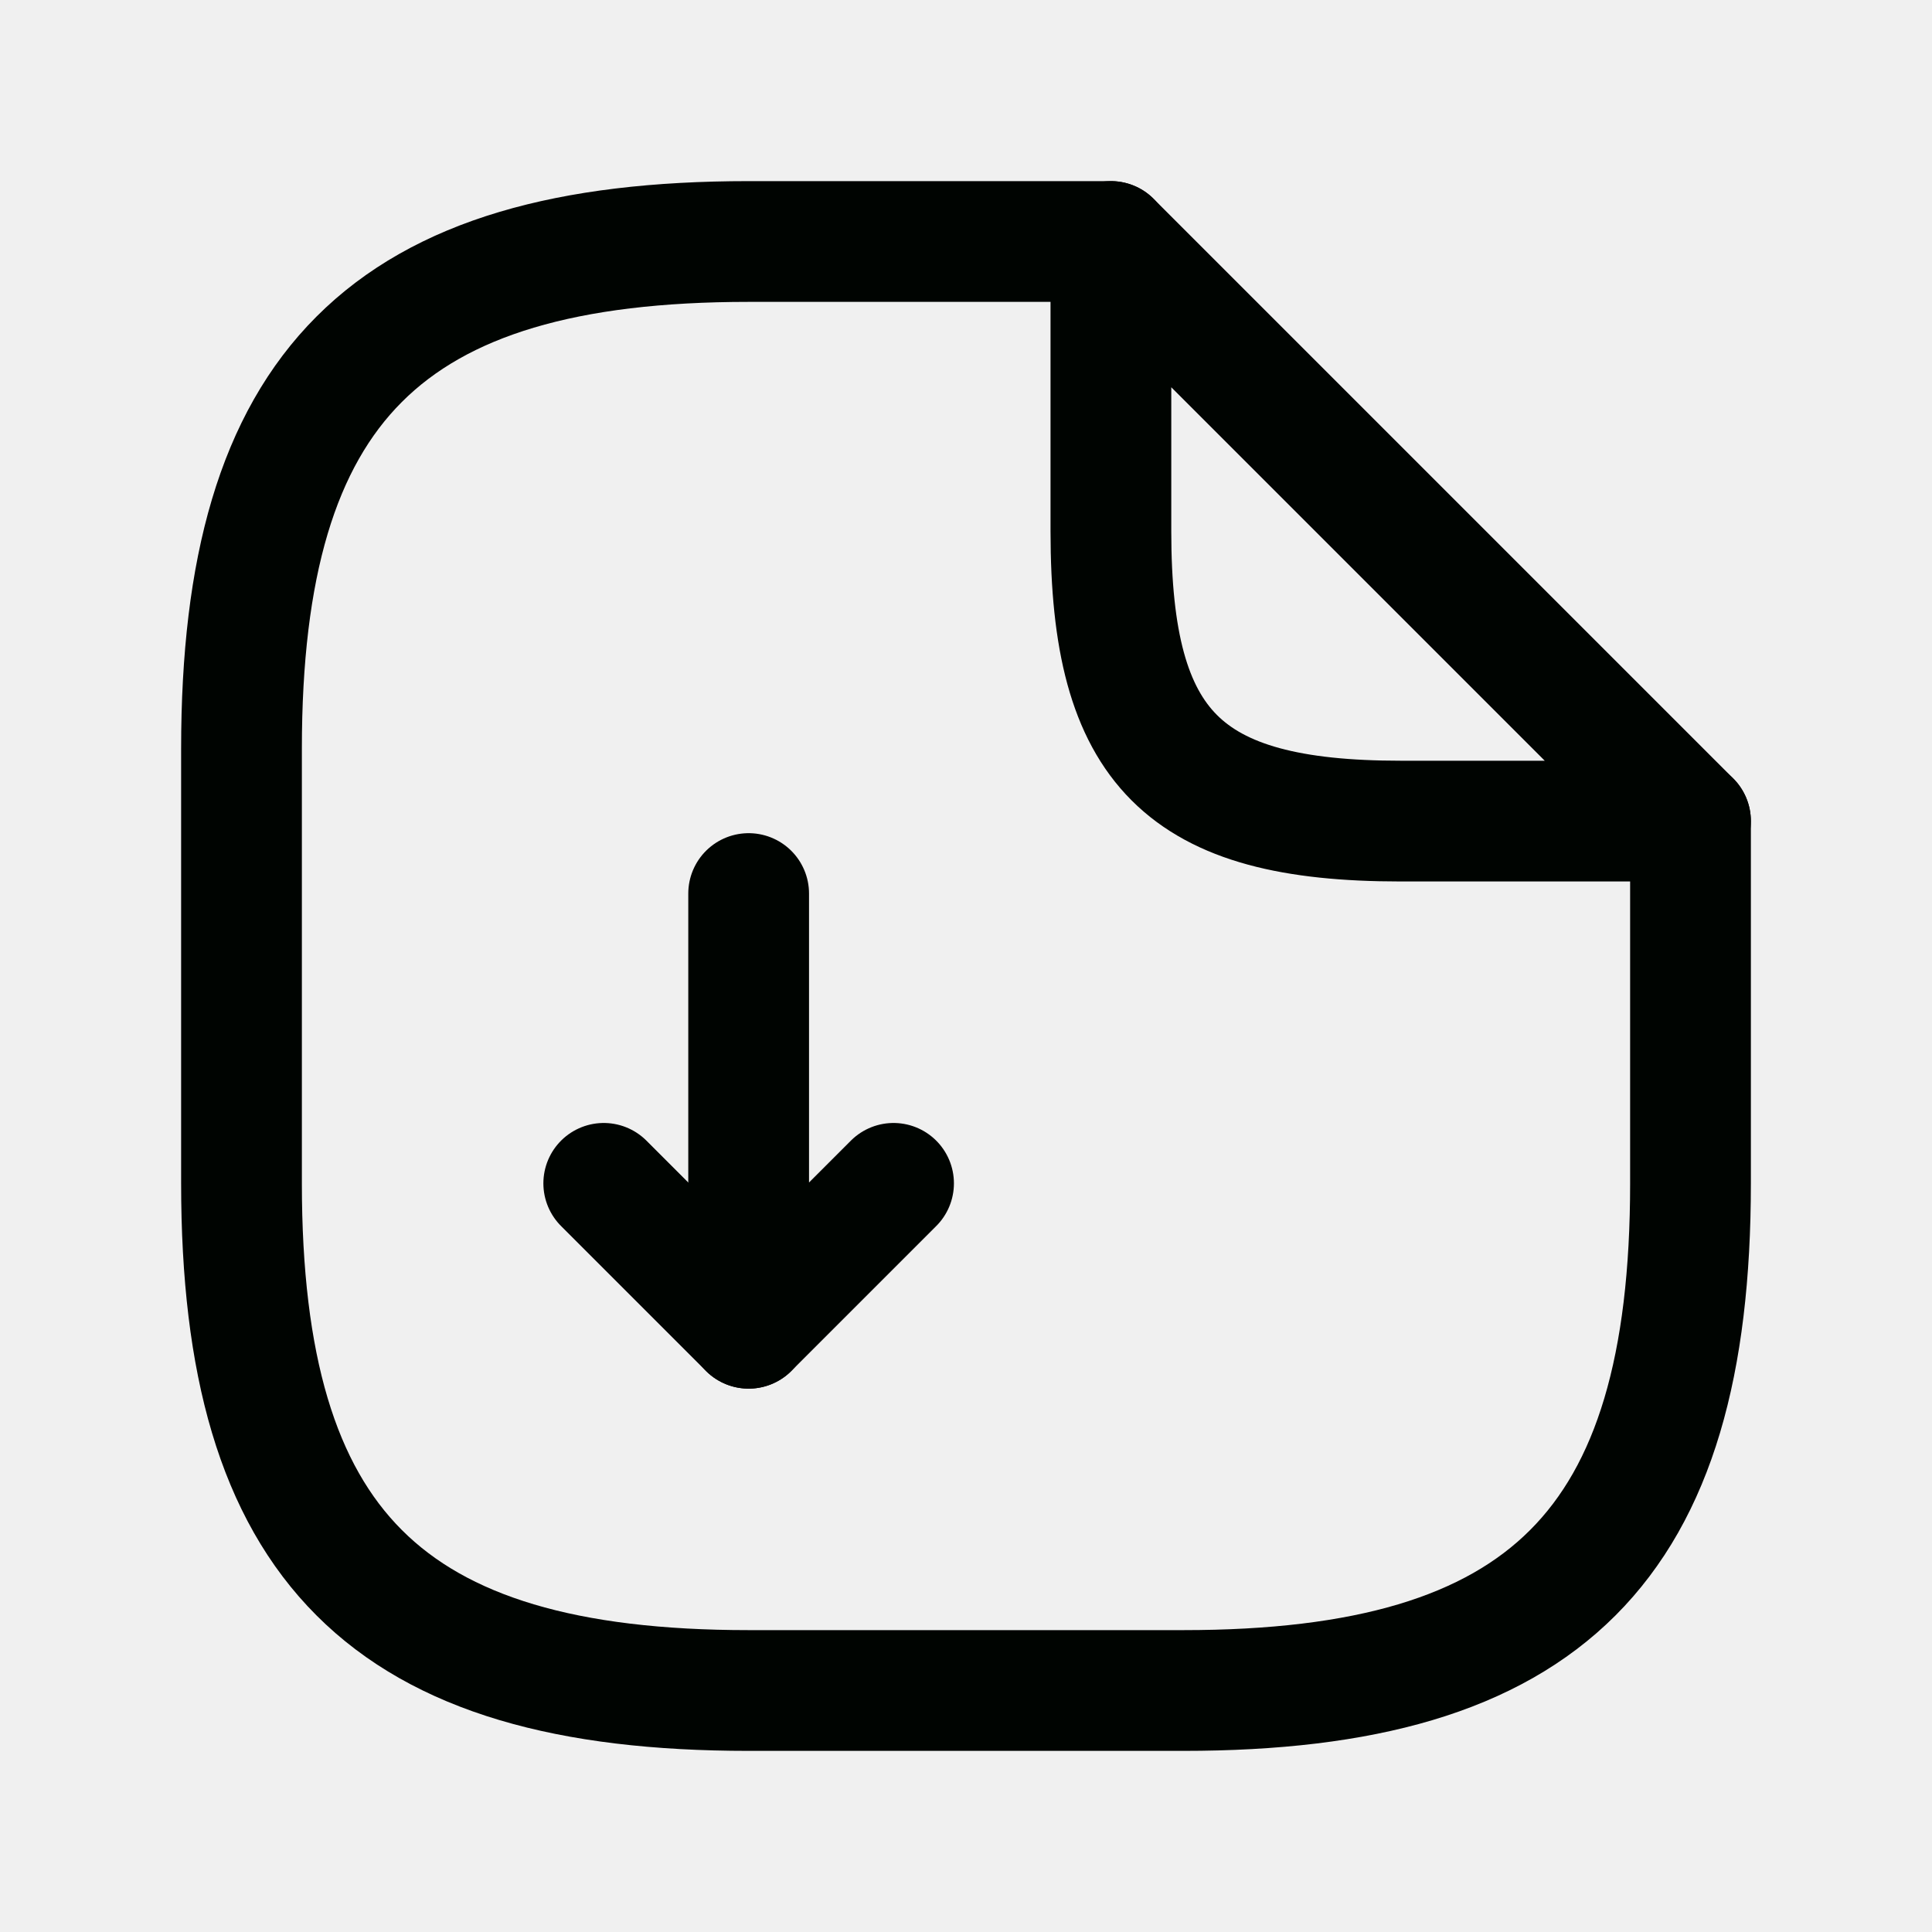
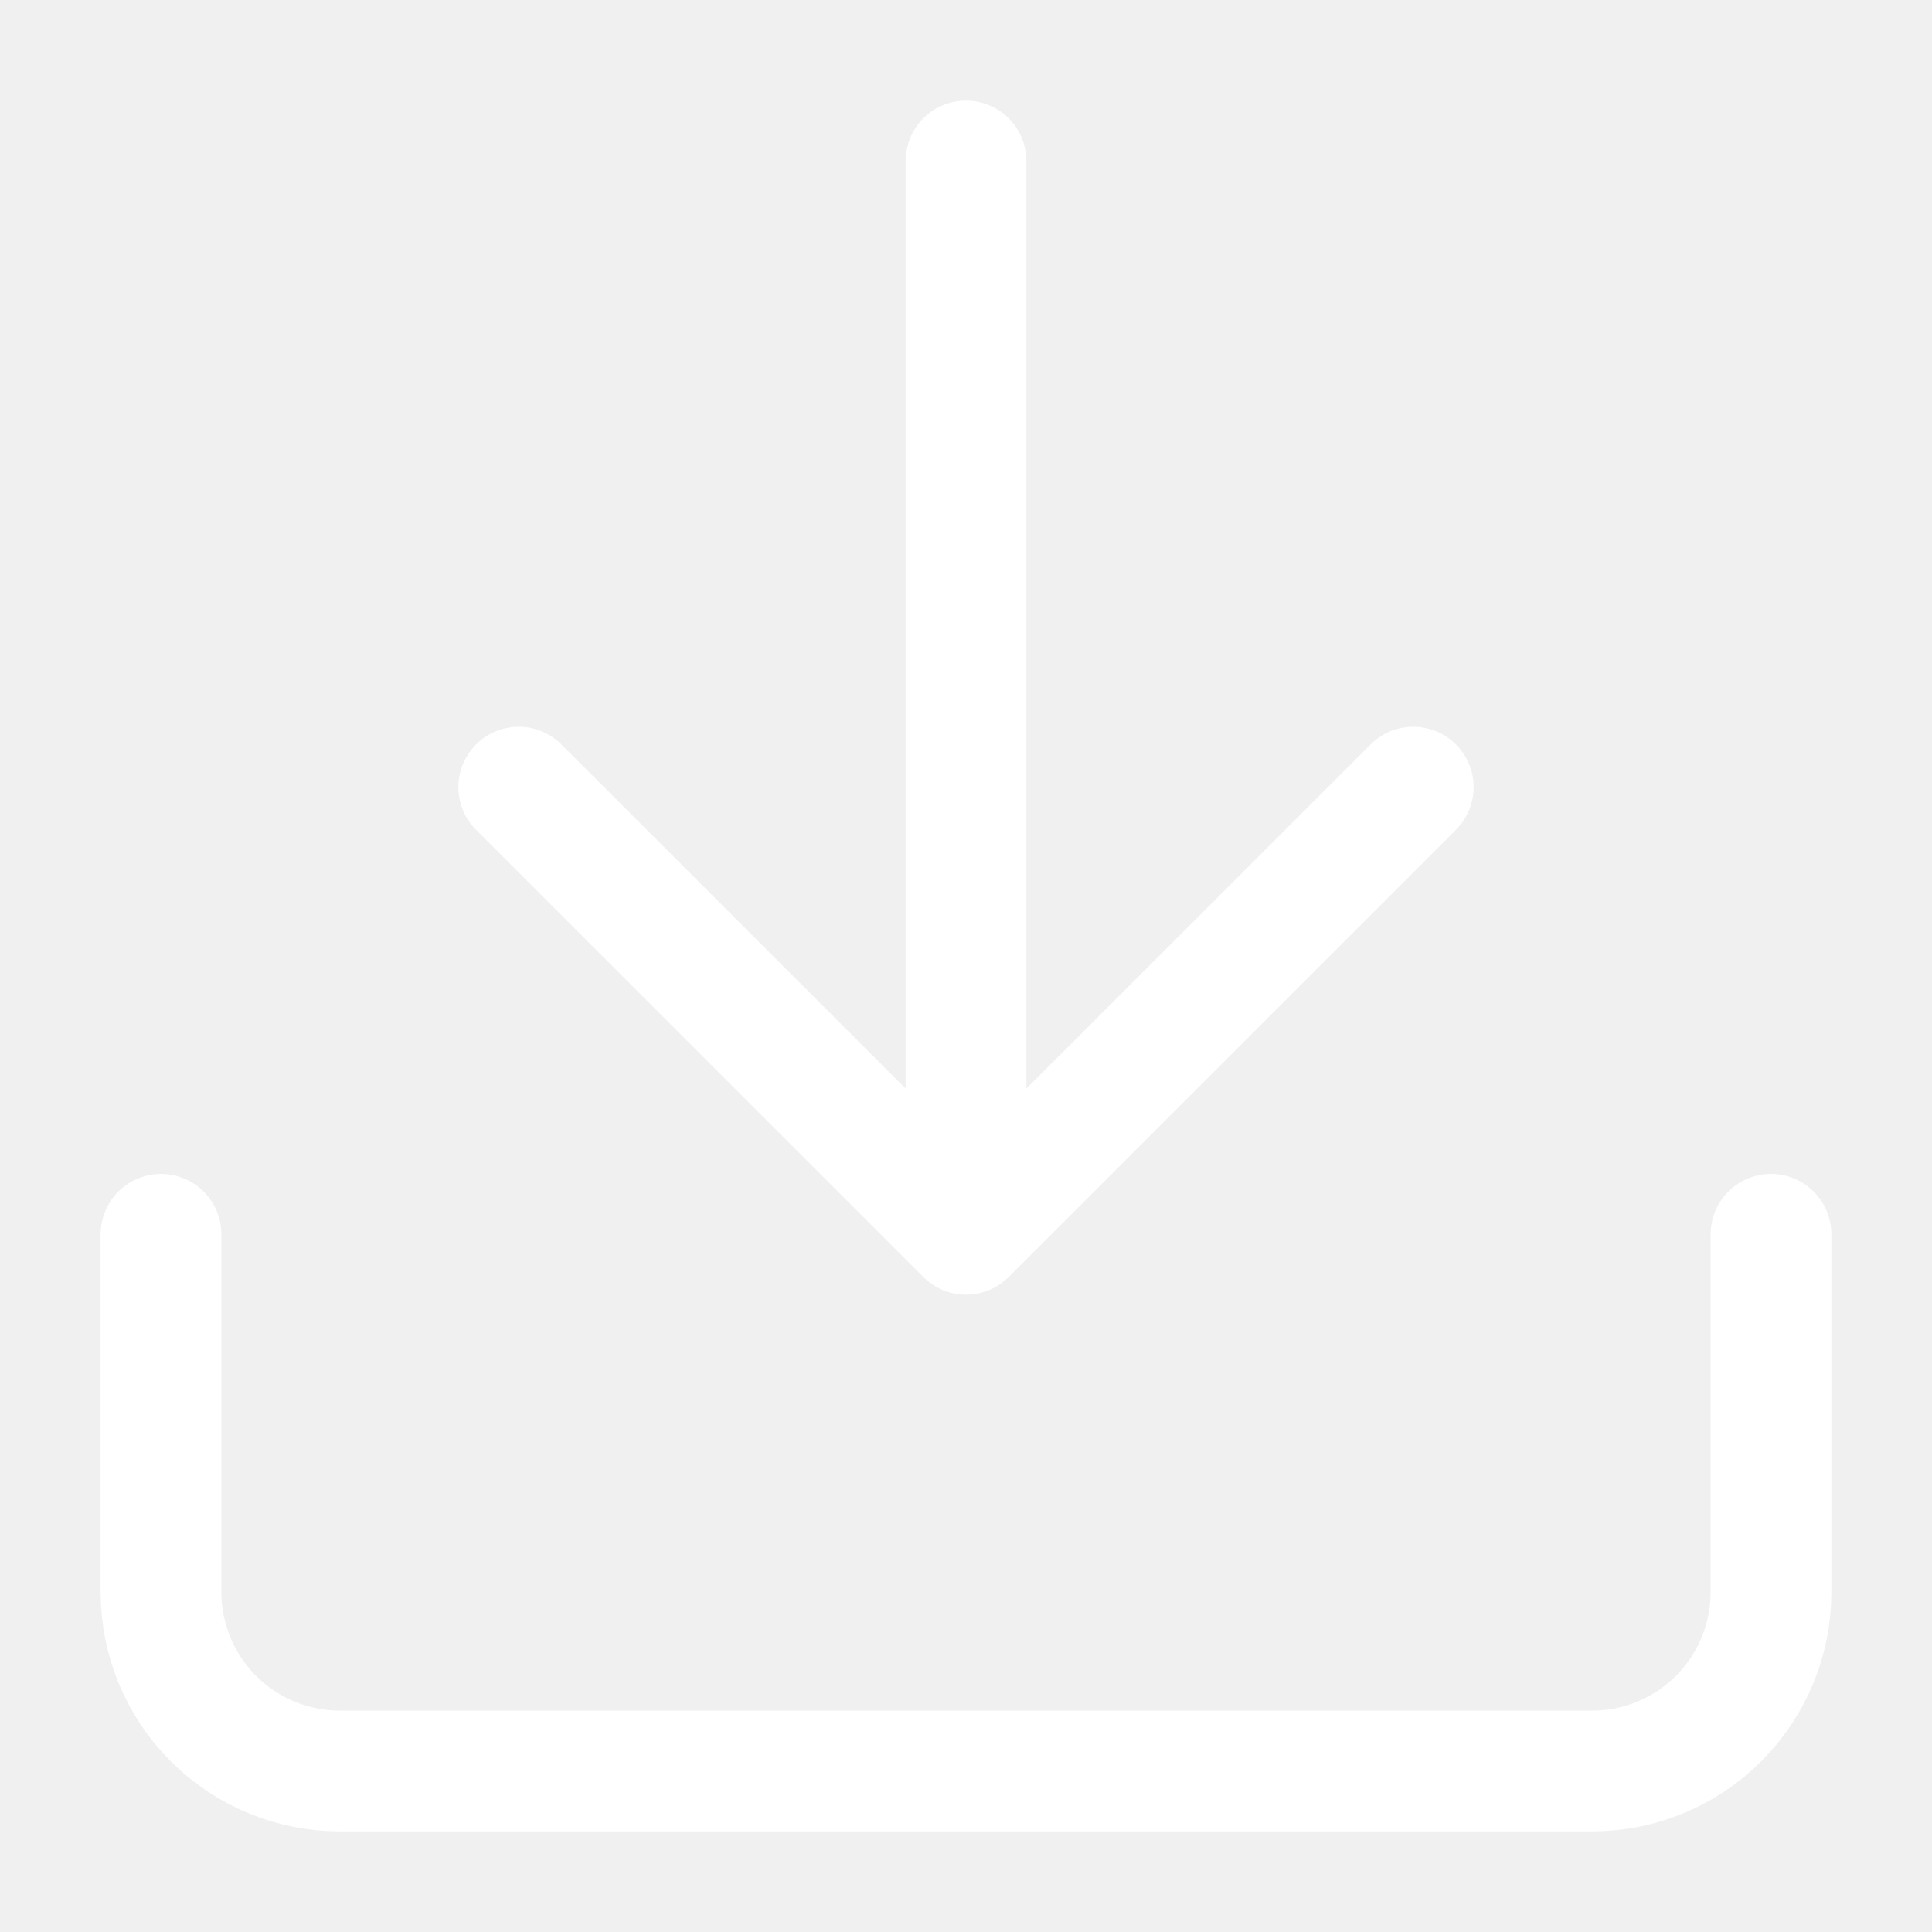
<svg xmlns="http://www.w3.org/2000/svg" width="24" height="24" viewBox="0 0 24 24" fill="none">
-   <path d="M9.3 11.1V16.5L11.1 14.7" stroke="#000401" stroke-width="1.5" stroke-linecap="round" stroke-linejoin="round" />
-   <path d="M9.3 16.5L7.5 14.7" stroke="#000401" stroke-width="1.5" stroke-linecap="round" stroke-linejoin="round" />
-   <path d="M21 10.2V14.7C21 19.2 19.2 21 14.7 21H9.3C4.8 21 3 19.2 3 14.7V9.3C3 4.8 4.8 3 9.3 3H13.8" stroke="#000401" stroke-width="1.5" stroke-linecap="round" stroke-linejoin="round" />
-   <path d="M21 10.2H17.4C14.7 10.2 13.8 9.3 13.8 6.6V3L21 10.2Z" stroke="#000401" stroke-width="1.5" stroke-linecap="round" stroke-linejoin="round" />
+   <path d="M12 15.333V2M12 15.333L6.444 9.778M12 15.333L17.556 9.778M22 15.333V19.778C22 20.367 21.766 20.932 21.349 21.349C20.932 21.766 20.367 22 19.778 22H4.222C3.633 22 3.068 21.766 2.651 21.349C2.234 20.932 2 20.367 2 19.778V15.333" stroke="white" stroke-width="1.5" stroke-linecap="round" stroke-linejoin="round" />
</svg>
